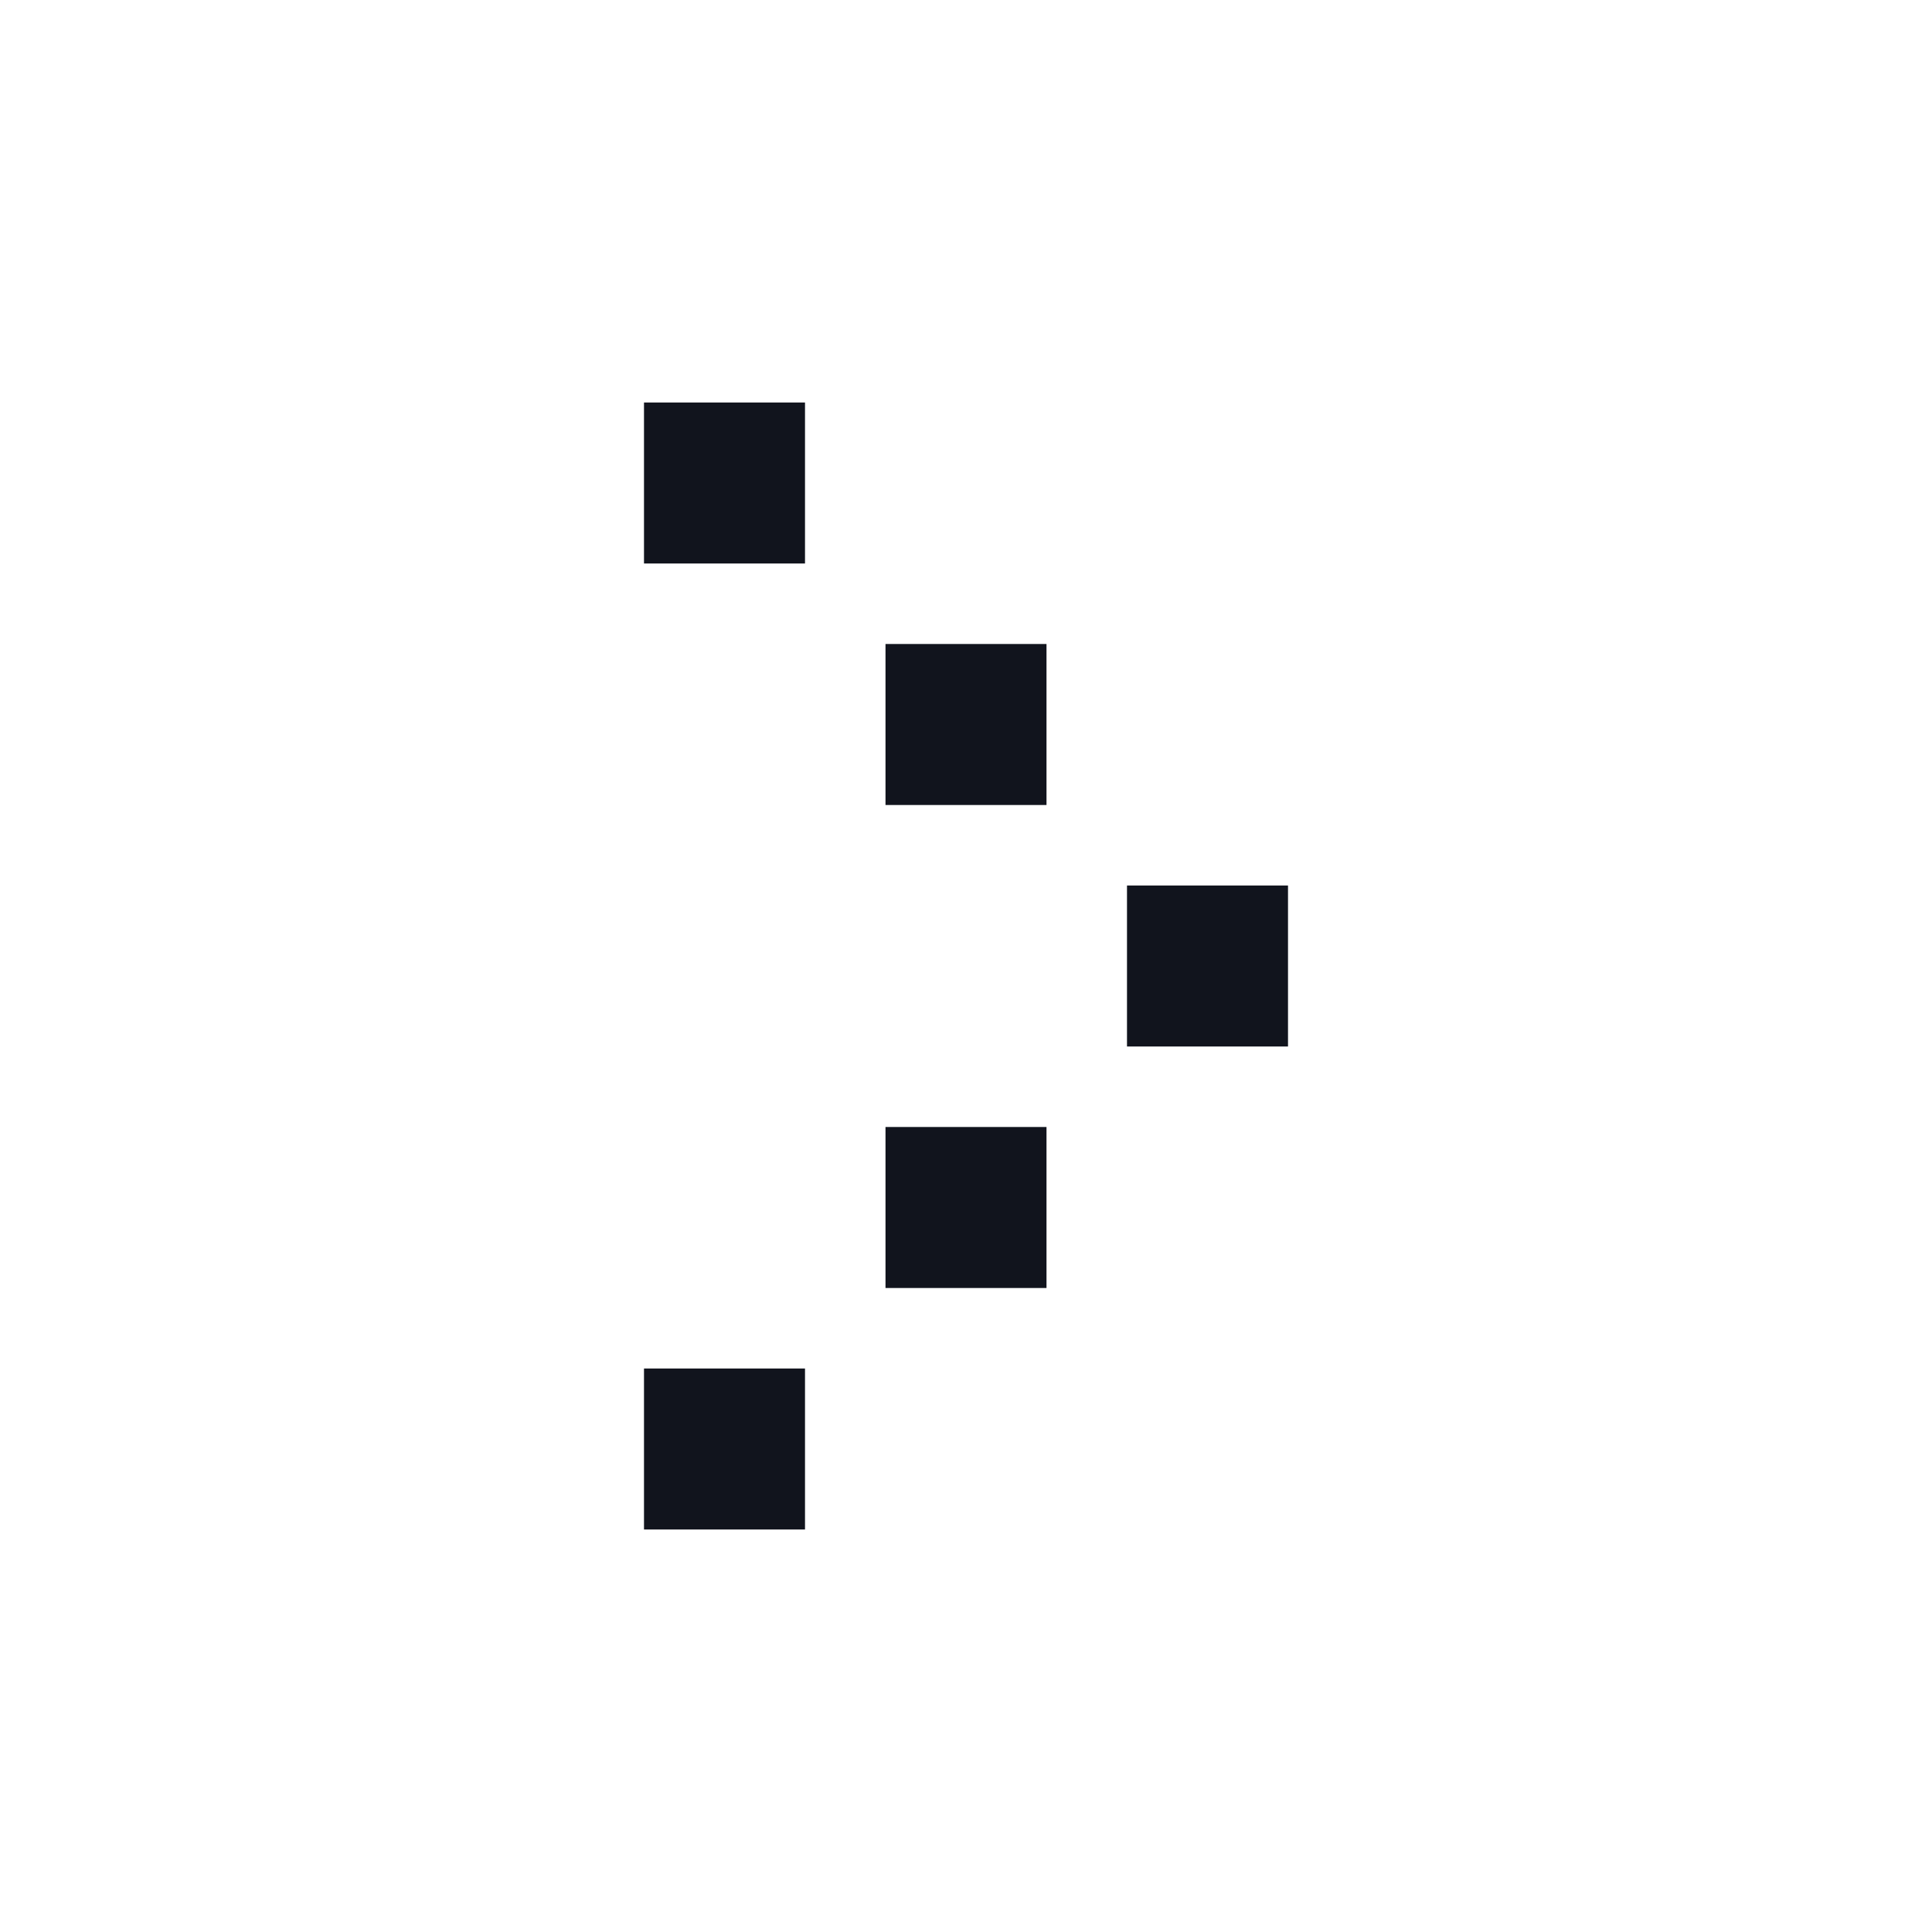
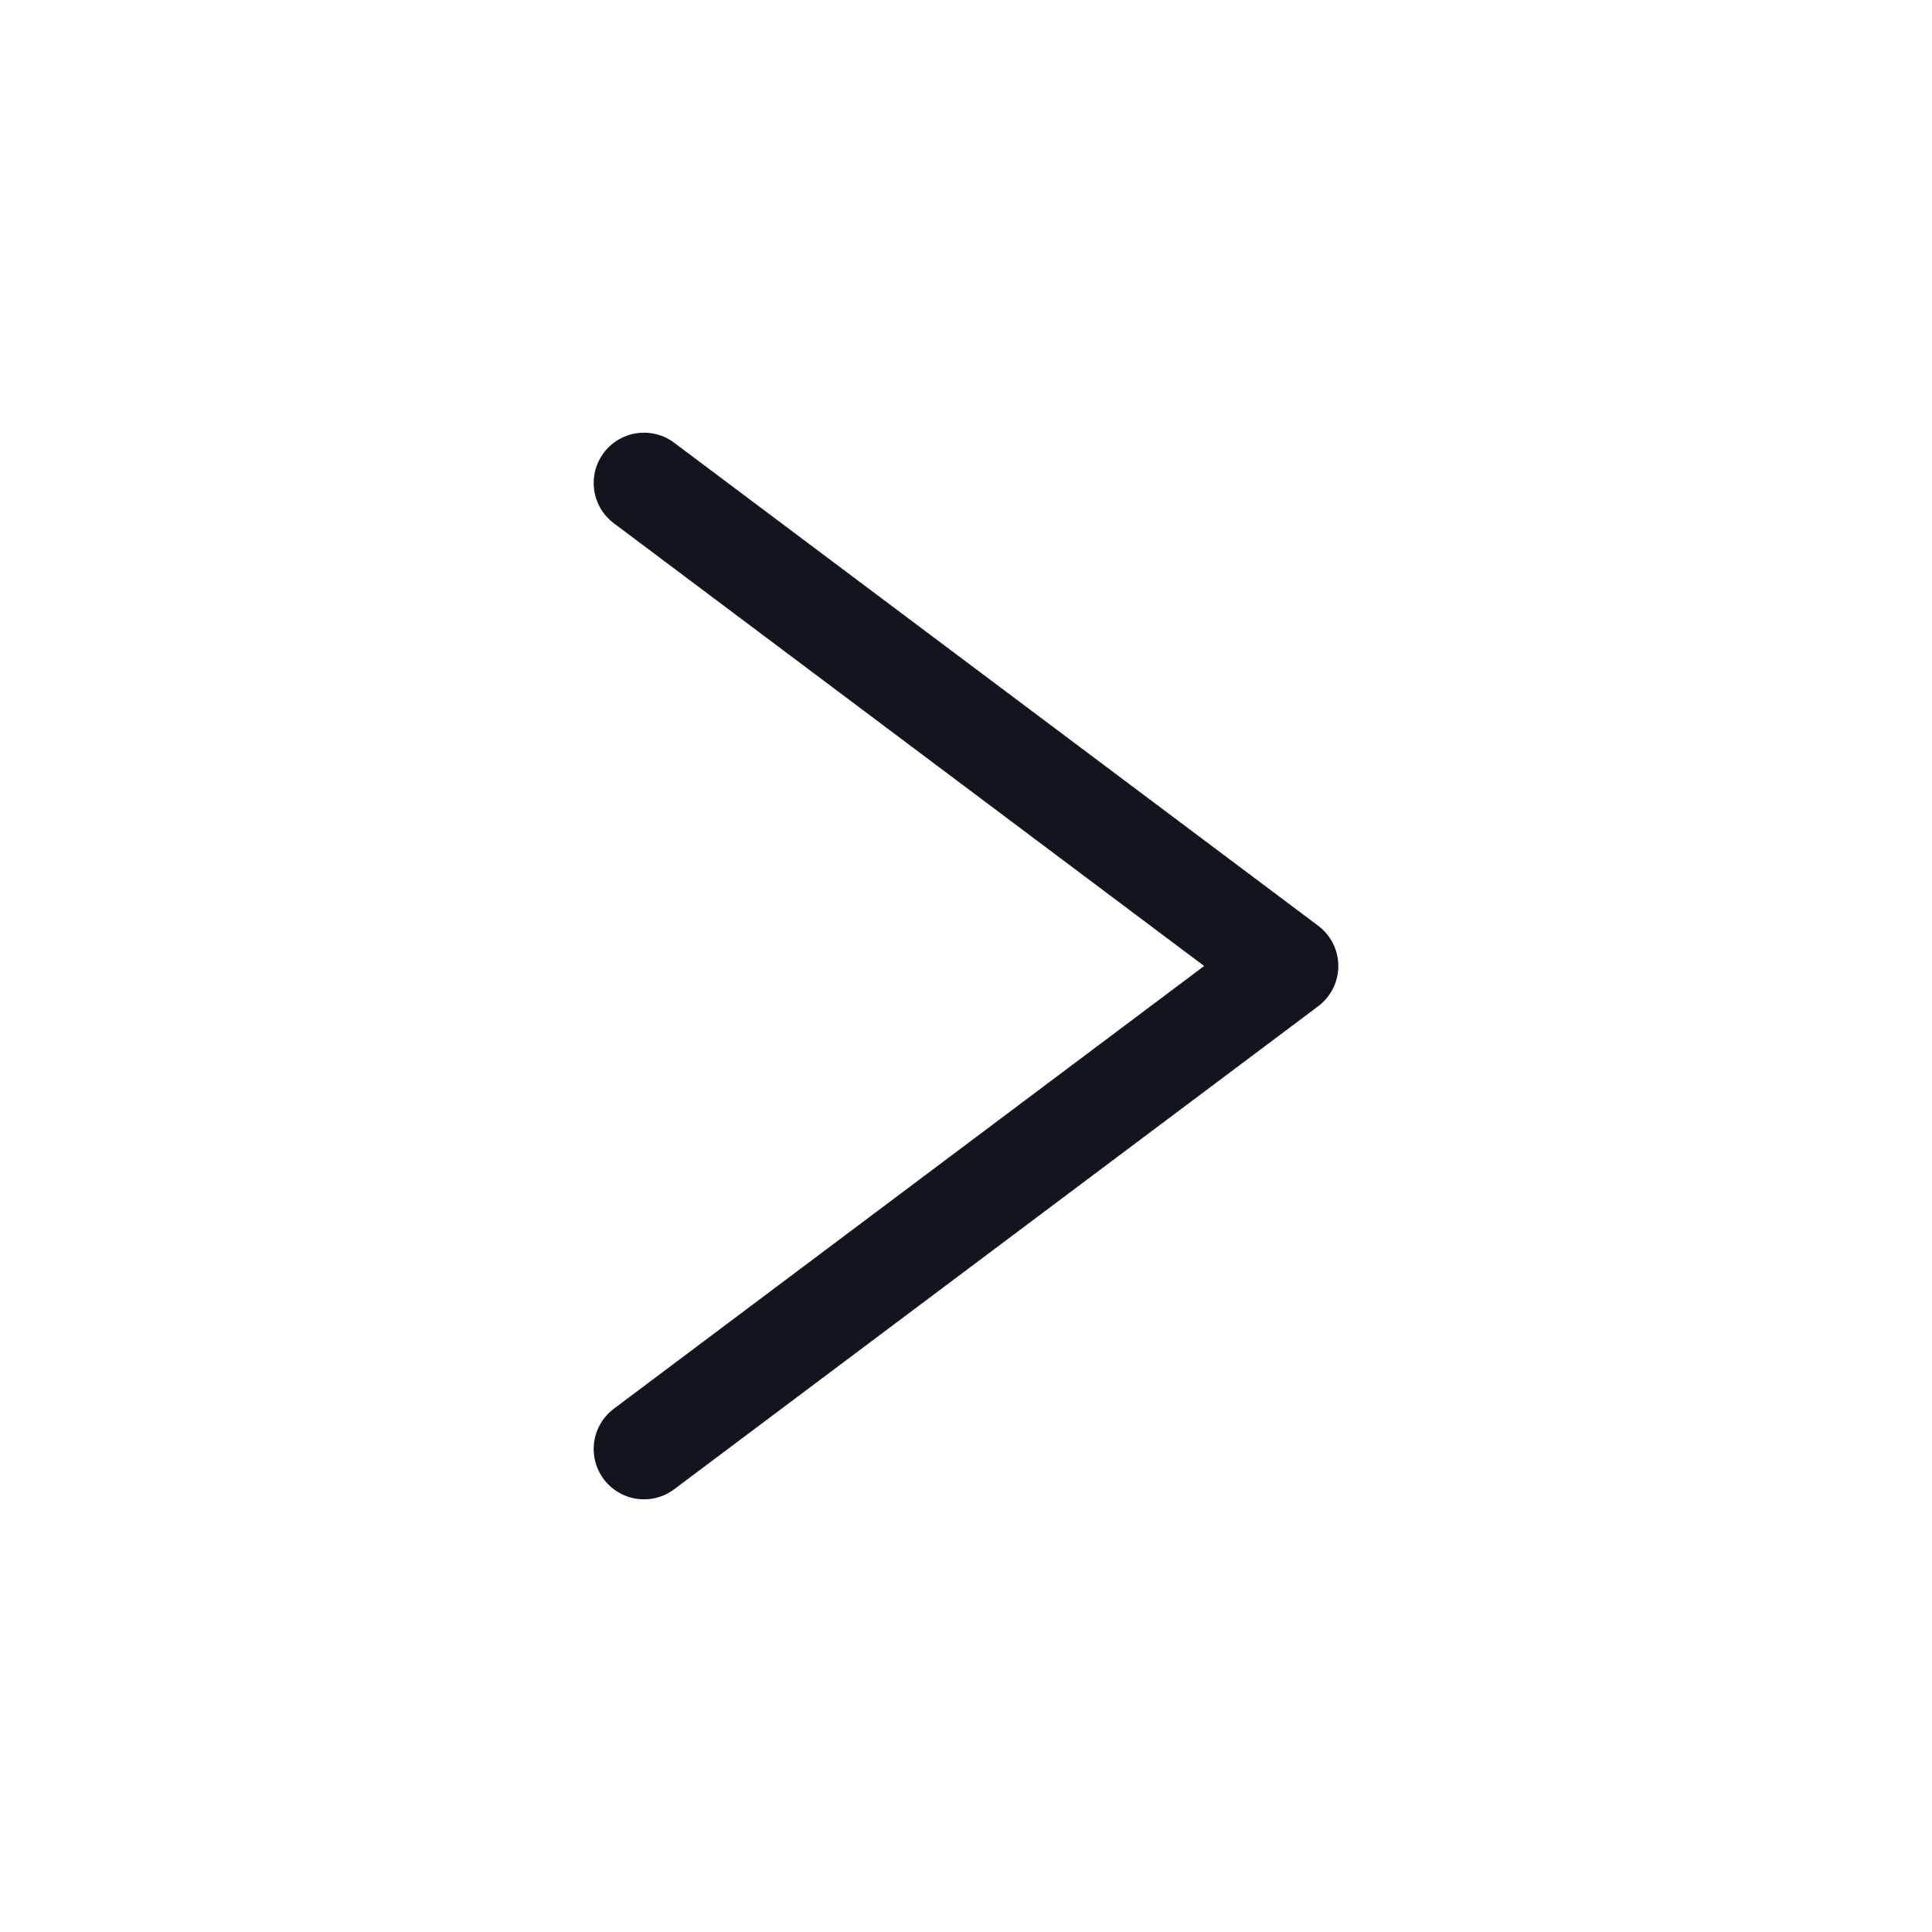
<svg xmlns="http://www.w3.org/2000/svg" width="24" height="24" viewBox="0 0 24 24" fill="none">
-   <path d="M8 5H10V7H8V5Z" fill="#11141D" />
-   <path d="M11 8H13V10H11V8Z" fill="#11141D" />
-   <path d="M14 11H16V13H14V11Z" fill="#11141D" />
-   <path d="M11 14H13V16H11V14Z" fill="#11141D" />
-   <path d="M8 17H10V19H8V17Z" fill="#11141D" />
+   <path d="M8 6L16 12L8 18" stroke="#11141D" stroke-width="1.25" stroke-linecap="round" stroke-linejoin="round" />
</svg>
